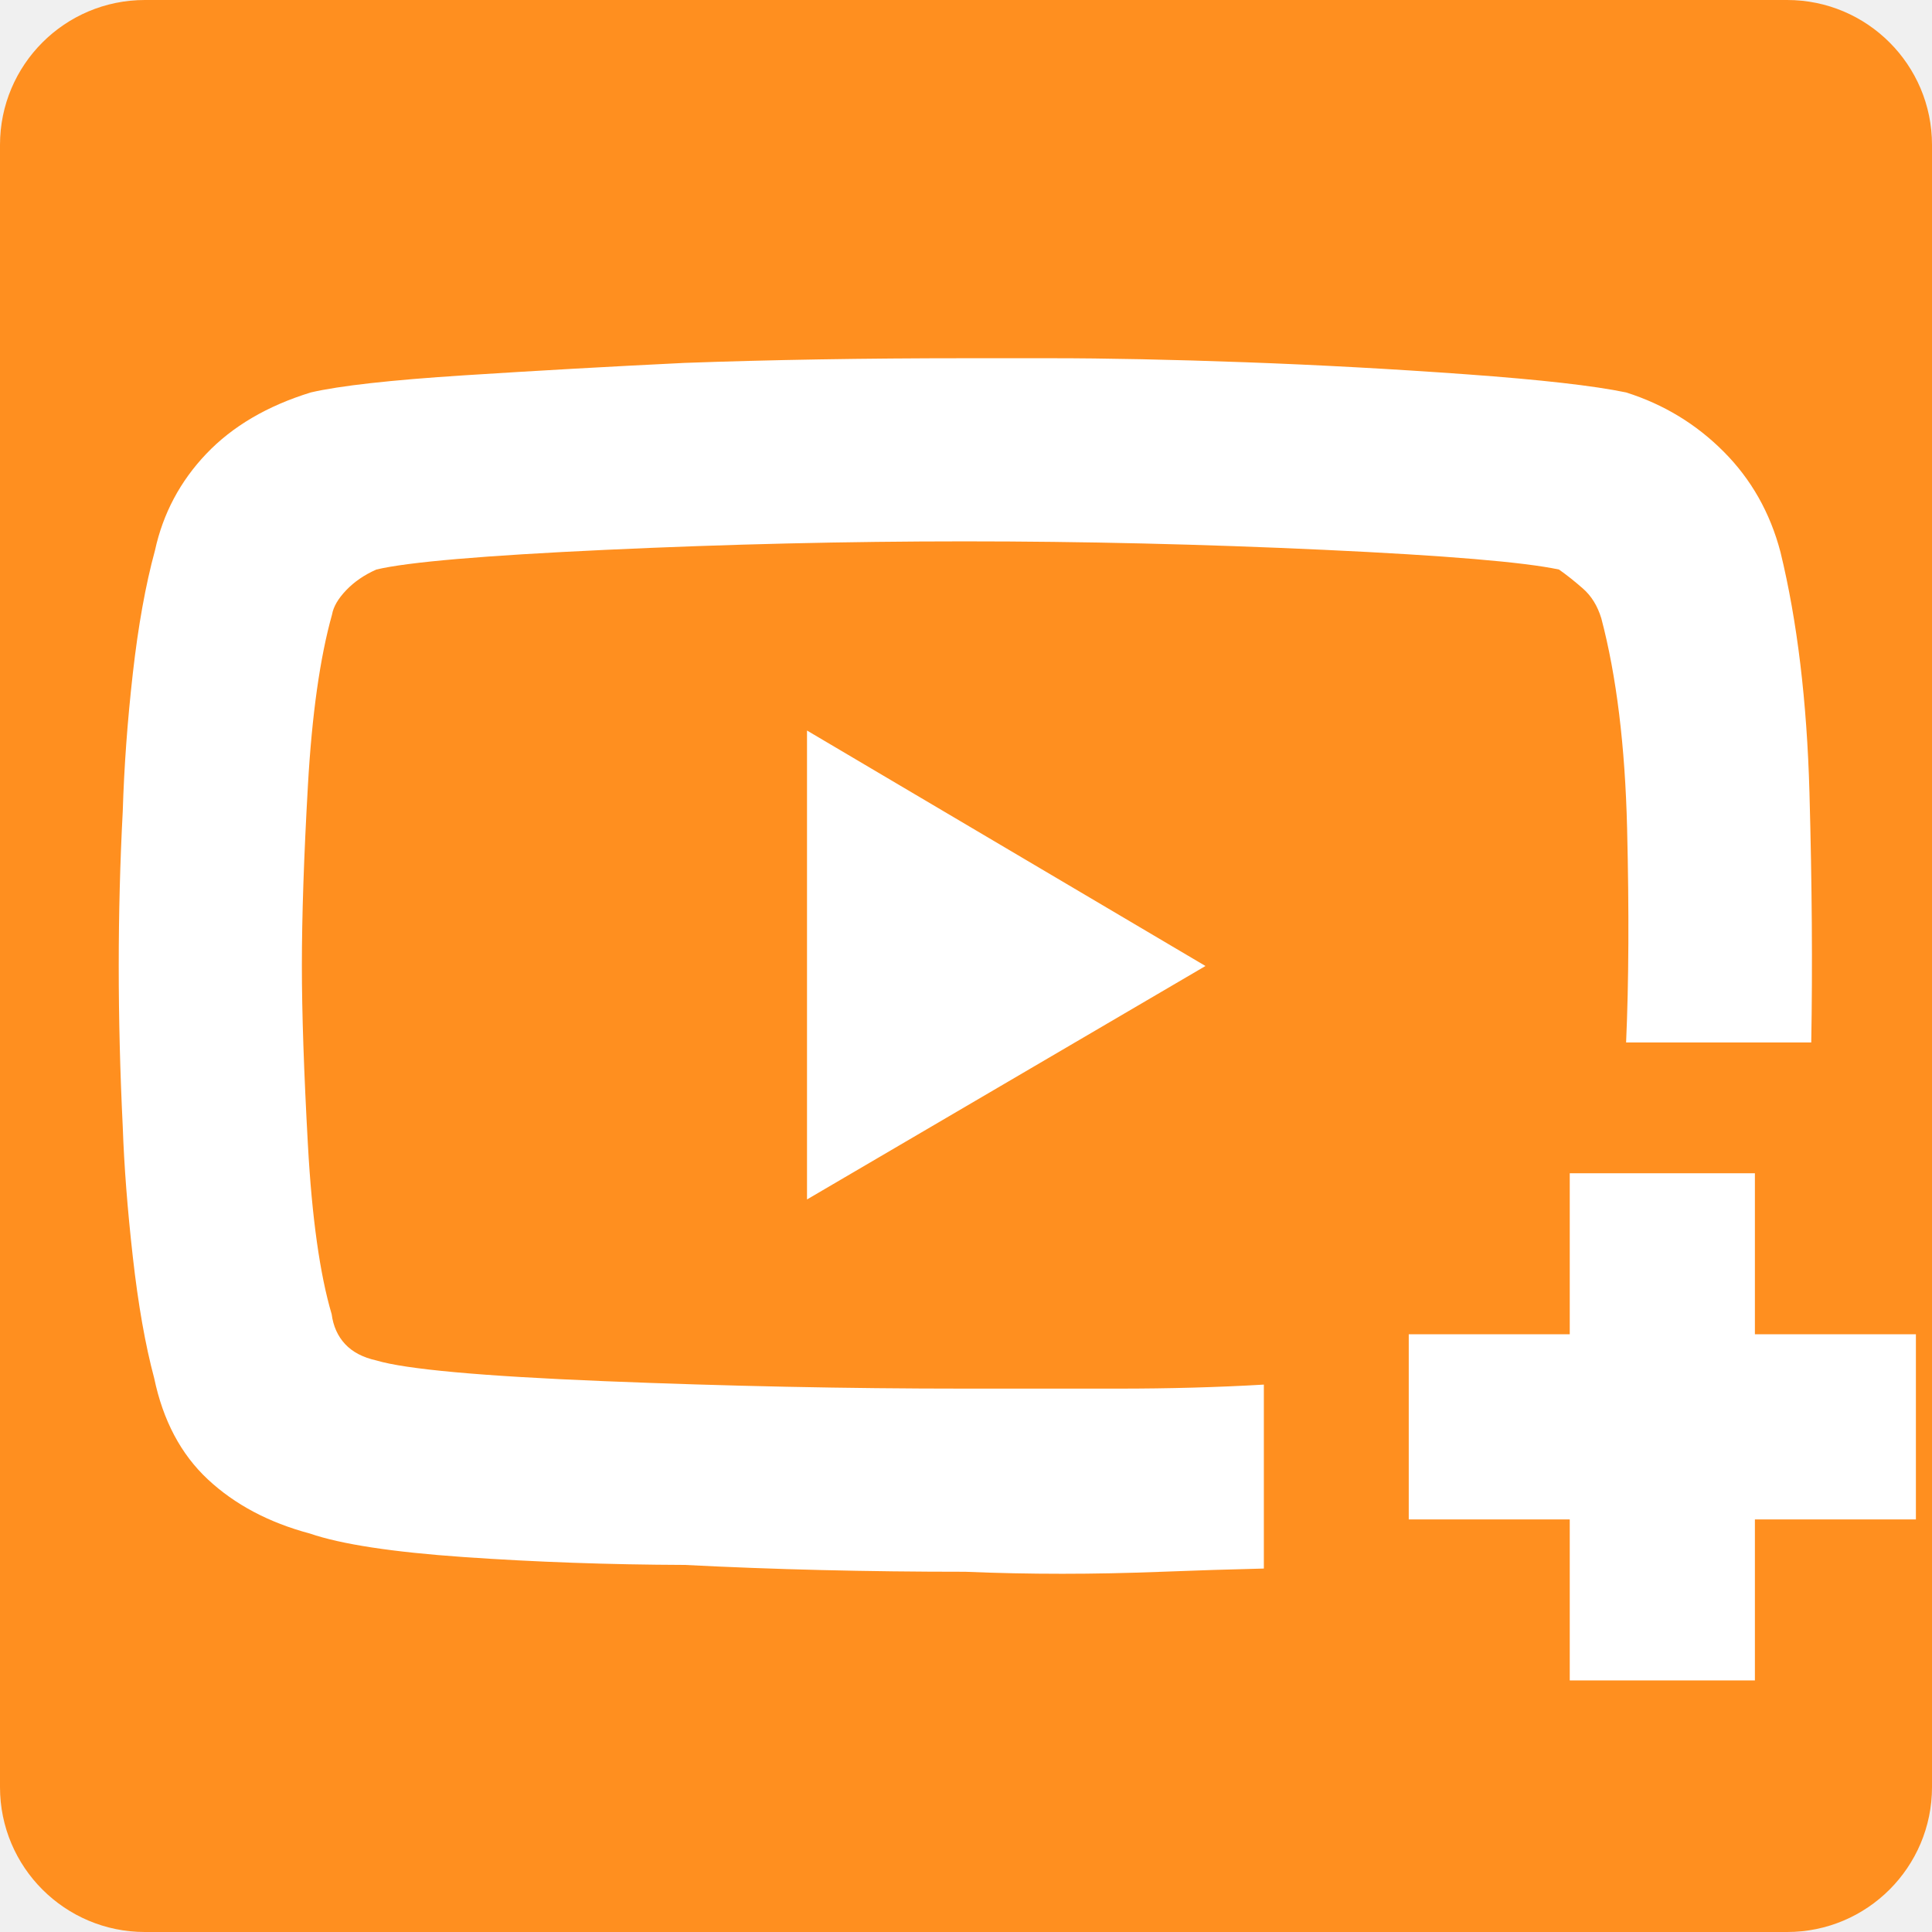
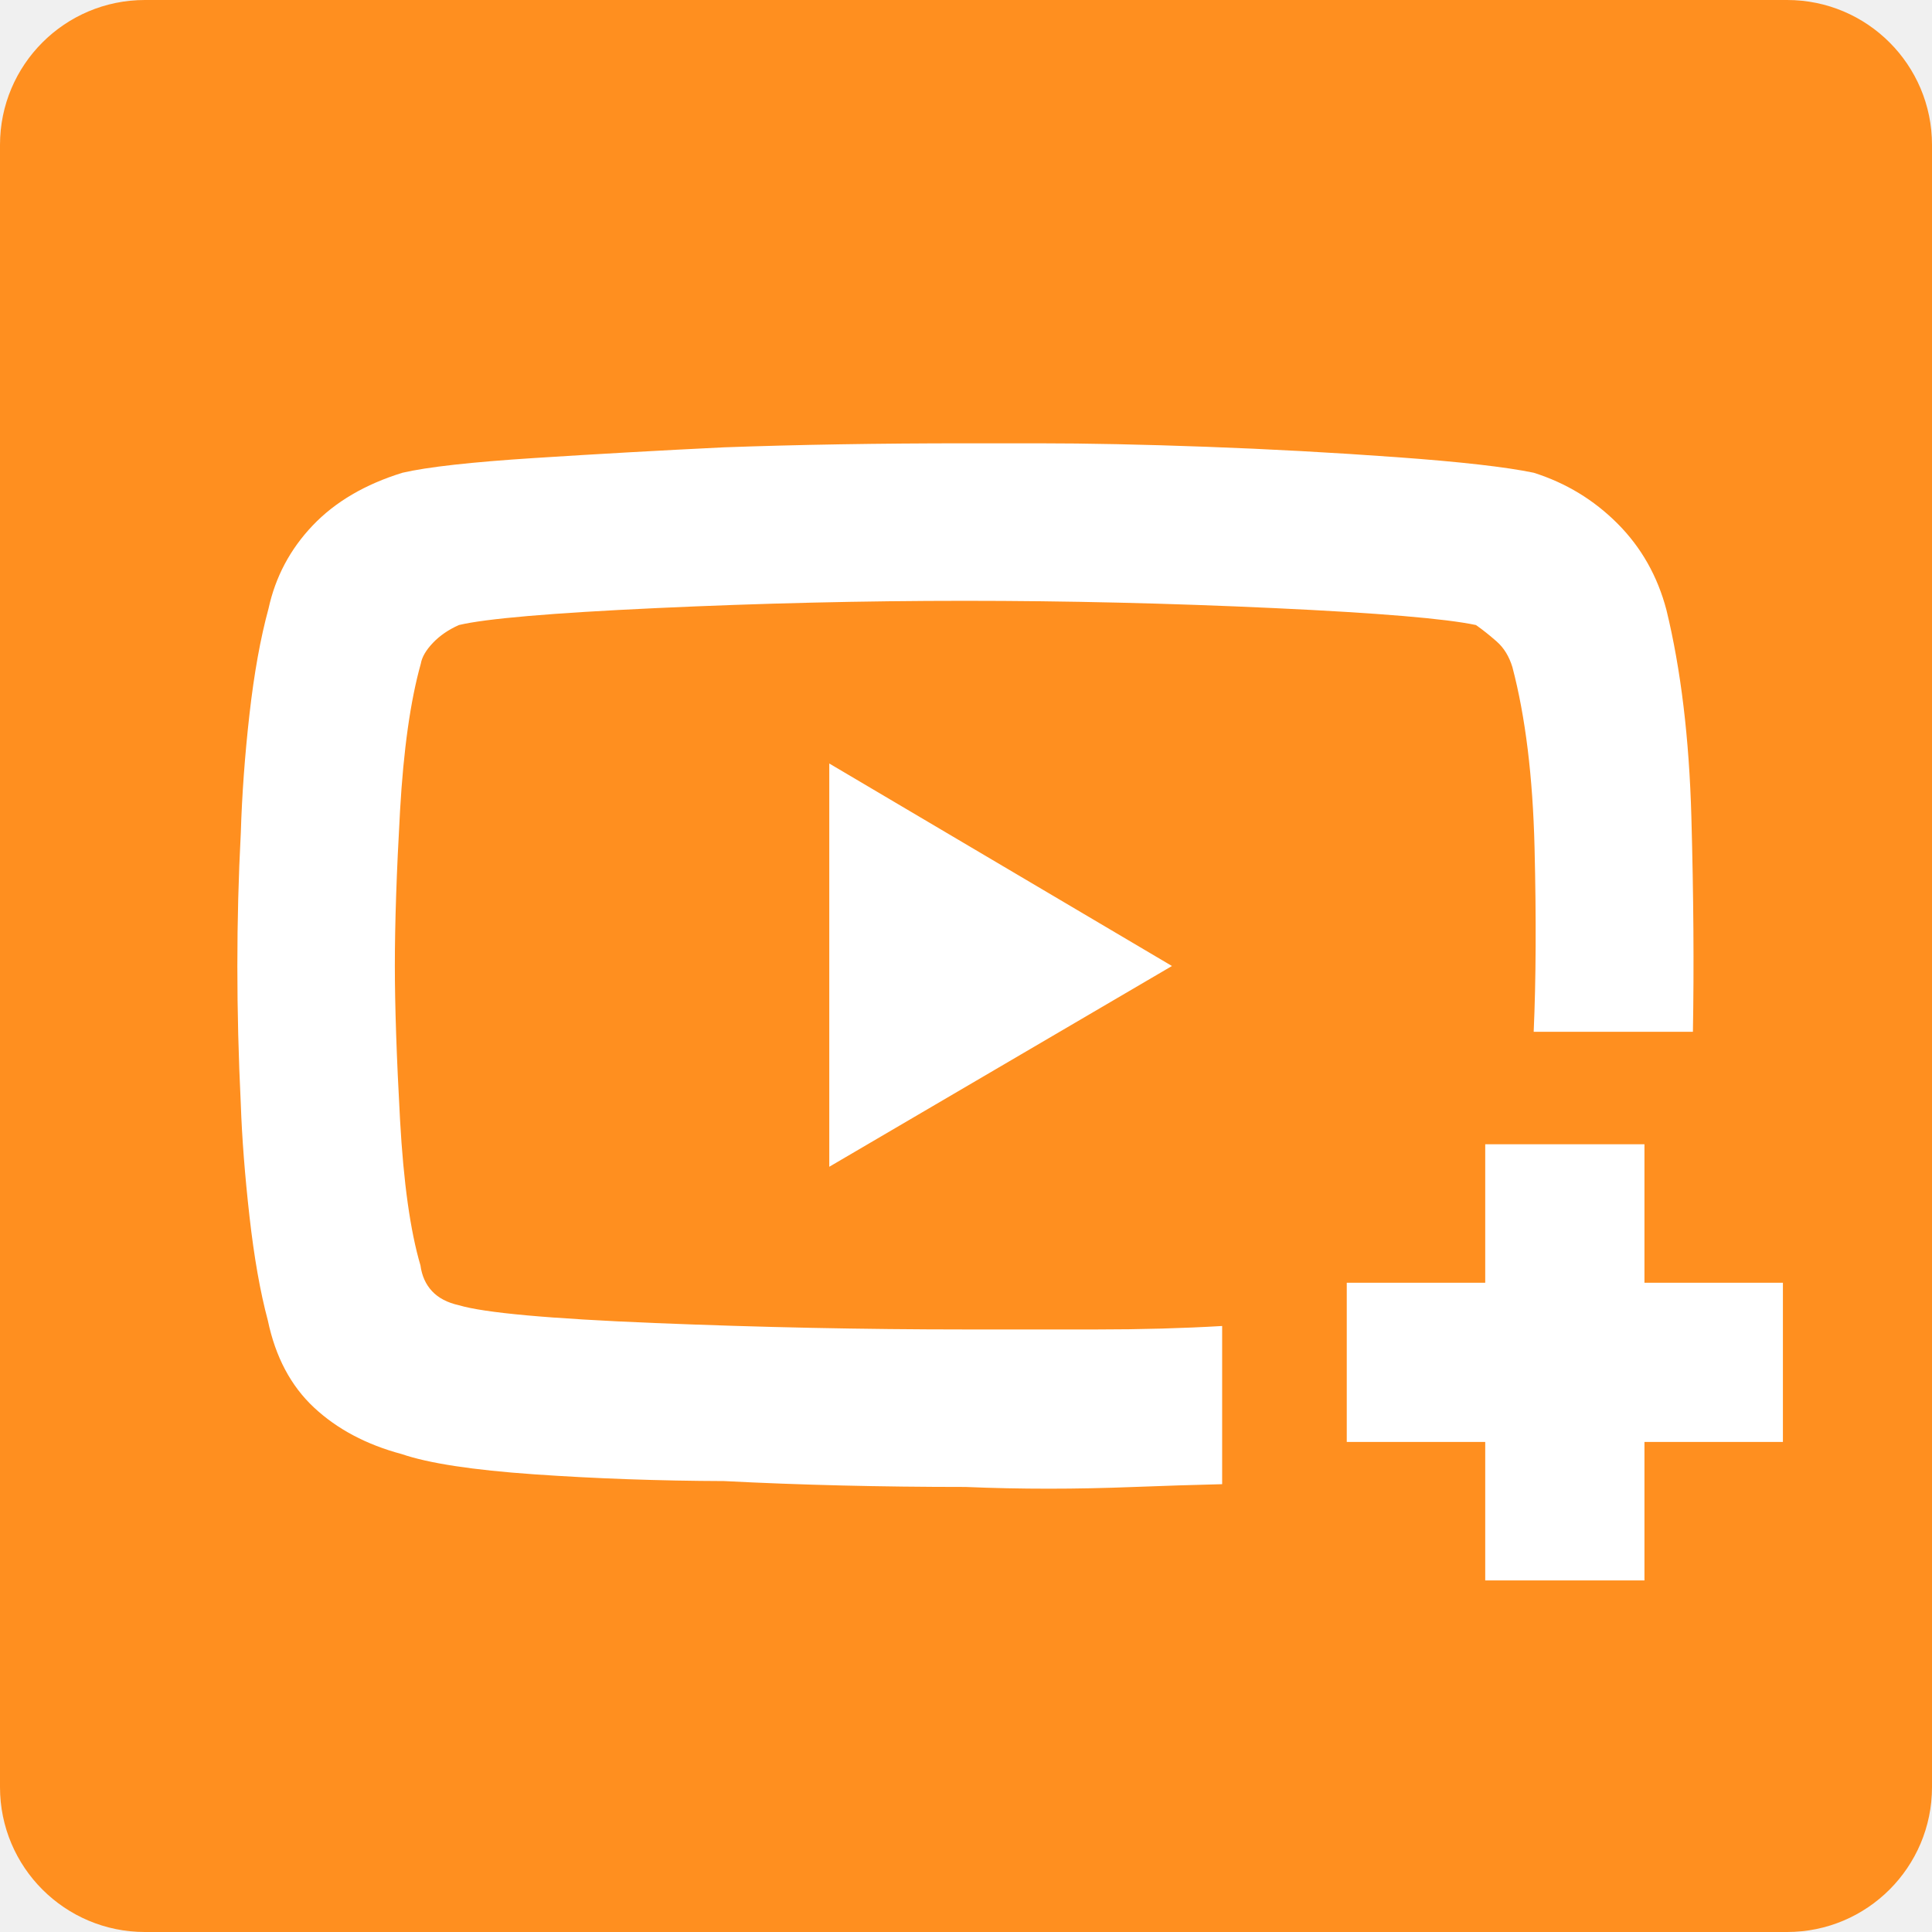
<svg xmlns="http://www.w3.org/2000/svg" height="48px" viewBox="0 -960 960 960" width="48px">
  <rect x="0" y="-960" width="960" height="960" rx="72" ry="72" fill="#ff8f1f" />
-   <path fill="#ffffff" d="M780-125v-80h-80v-92h80v-80h92v80h80v92h-80v80h-92ZM481-480Zm-1.09-302h42.07q42.06 0 96.79 2 54.73 2 109.98 6 55.25 4 79.25 9 27.97 8.84 48.48 29.42Q877-715 884.7-685.71q12.52 51.43 14.41 119.57Q901-498 900-442h-92q2-45 .5-106.4-1.5-61.39-12.8-104.3-2.83-9.3-9.09-14.8t-11.96-9.5q-26.1-5.57-116.69-9.79-90.6-4.21-178.72-4.21-87.43 0-178.21 4.21Q210.25-682.57 187-677q-9 4-15 10.29-6 6.29-7 12.02-9 32.12-12 84.99t-3 89.52q0 34.79 3 89.08t11.8 84.1q1.2 9 6.7 14.89 5.5 5.89 15.5 8.11 21.89 6.57 113.2 10.29Q391.52-270 479.73-270h75.8q38.47 0 72.47-2v91.4q-25 .6-50.73 1.6-25.72 1-49.46 1-24.42 0-48.18-1-73.27 0-139.47-3.4-56.44-.2-109.65-3.9-53.21-3.7-76.55-11.7-30.62-8.18-50.69-26.91-20.06-18.73-26.65-50.27Q70-299.84 66-335.42 62-371 61-400q-2-40.96-2-79.94Q59-519 61-557q1-33 5-68.4 4-35.41 11-61.08 6-27.52 25.5-48.02Q122-755 154.44-765q21.56-5 76.13-8.5 54.57-3.5 109.42-6.17 64.3-2.33 139.92-2.33ZM401-364l198-116-198-117v233Z" />
+   <g transform="matrix(0.86 0 0 0.86 67.2 -67.2)">
+     <path fill="#ffffff" d="M780-125v-80h-80v-92h80v-80h92v80h80v92h-80v80h-92ZM481-480Zm-1.09-302h42.07q42.06 0 96.79 2 54.73 2 109.98 6 55.25 4 79.25 9 27.97 8.84 48.48 29.42Q877-715 884.7-685.71q12.52 51.43 14.41 119.57Q901-498 900-442h-92q2-45 .5-106.4-1.5-61.39-12.8-104.3-2.83-9.3-9.09-14.8t-11.96-9.5q-26.1-5.57-116.69-9.79-90.6-4.21-178.72-4.21-87.43 0-178.21 4.21Q210.25-682.57 187-677q-9 4-15 10.29-6 6.29-7 12.02-9 32.12-12 84.99t-3 89.52q0 34.79 3 89.08t11.8 84.1q1.2 9 6.7 14.89 5.5 5.89 15.5 8.11 21.89 6.57 113.2 10.29Q391.52-270 479.73-270h75.8q38.47 0 72.47-2v91.4q-25 .6-50.73 1.6-25.72 1-49.46 1-24.42 0-48.18-1-73.27 0-139.47-3.4-56.44-.2-109.65-3.9-53.21-3.7-76.55-11.7-30.62-8.18-50.69-26.91-20.06-18.73-26.65-50.27Q70-299.84 66-335.42 62-371 61-400q-2-40.96-2-79.94Q59-519 61-557q1-33 5-68.4 4-35.41 11-61.08 6-27.52 25.5-48.02Q122-755 154.44-765q21.56-5 76.13-8.5 54.57-3.5 109.42-6.17 64.3-2.33 139.92-2.33ZM401-364l198-116-198-117v233Z" />
+   </g>
</svg>
